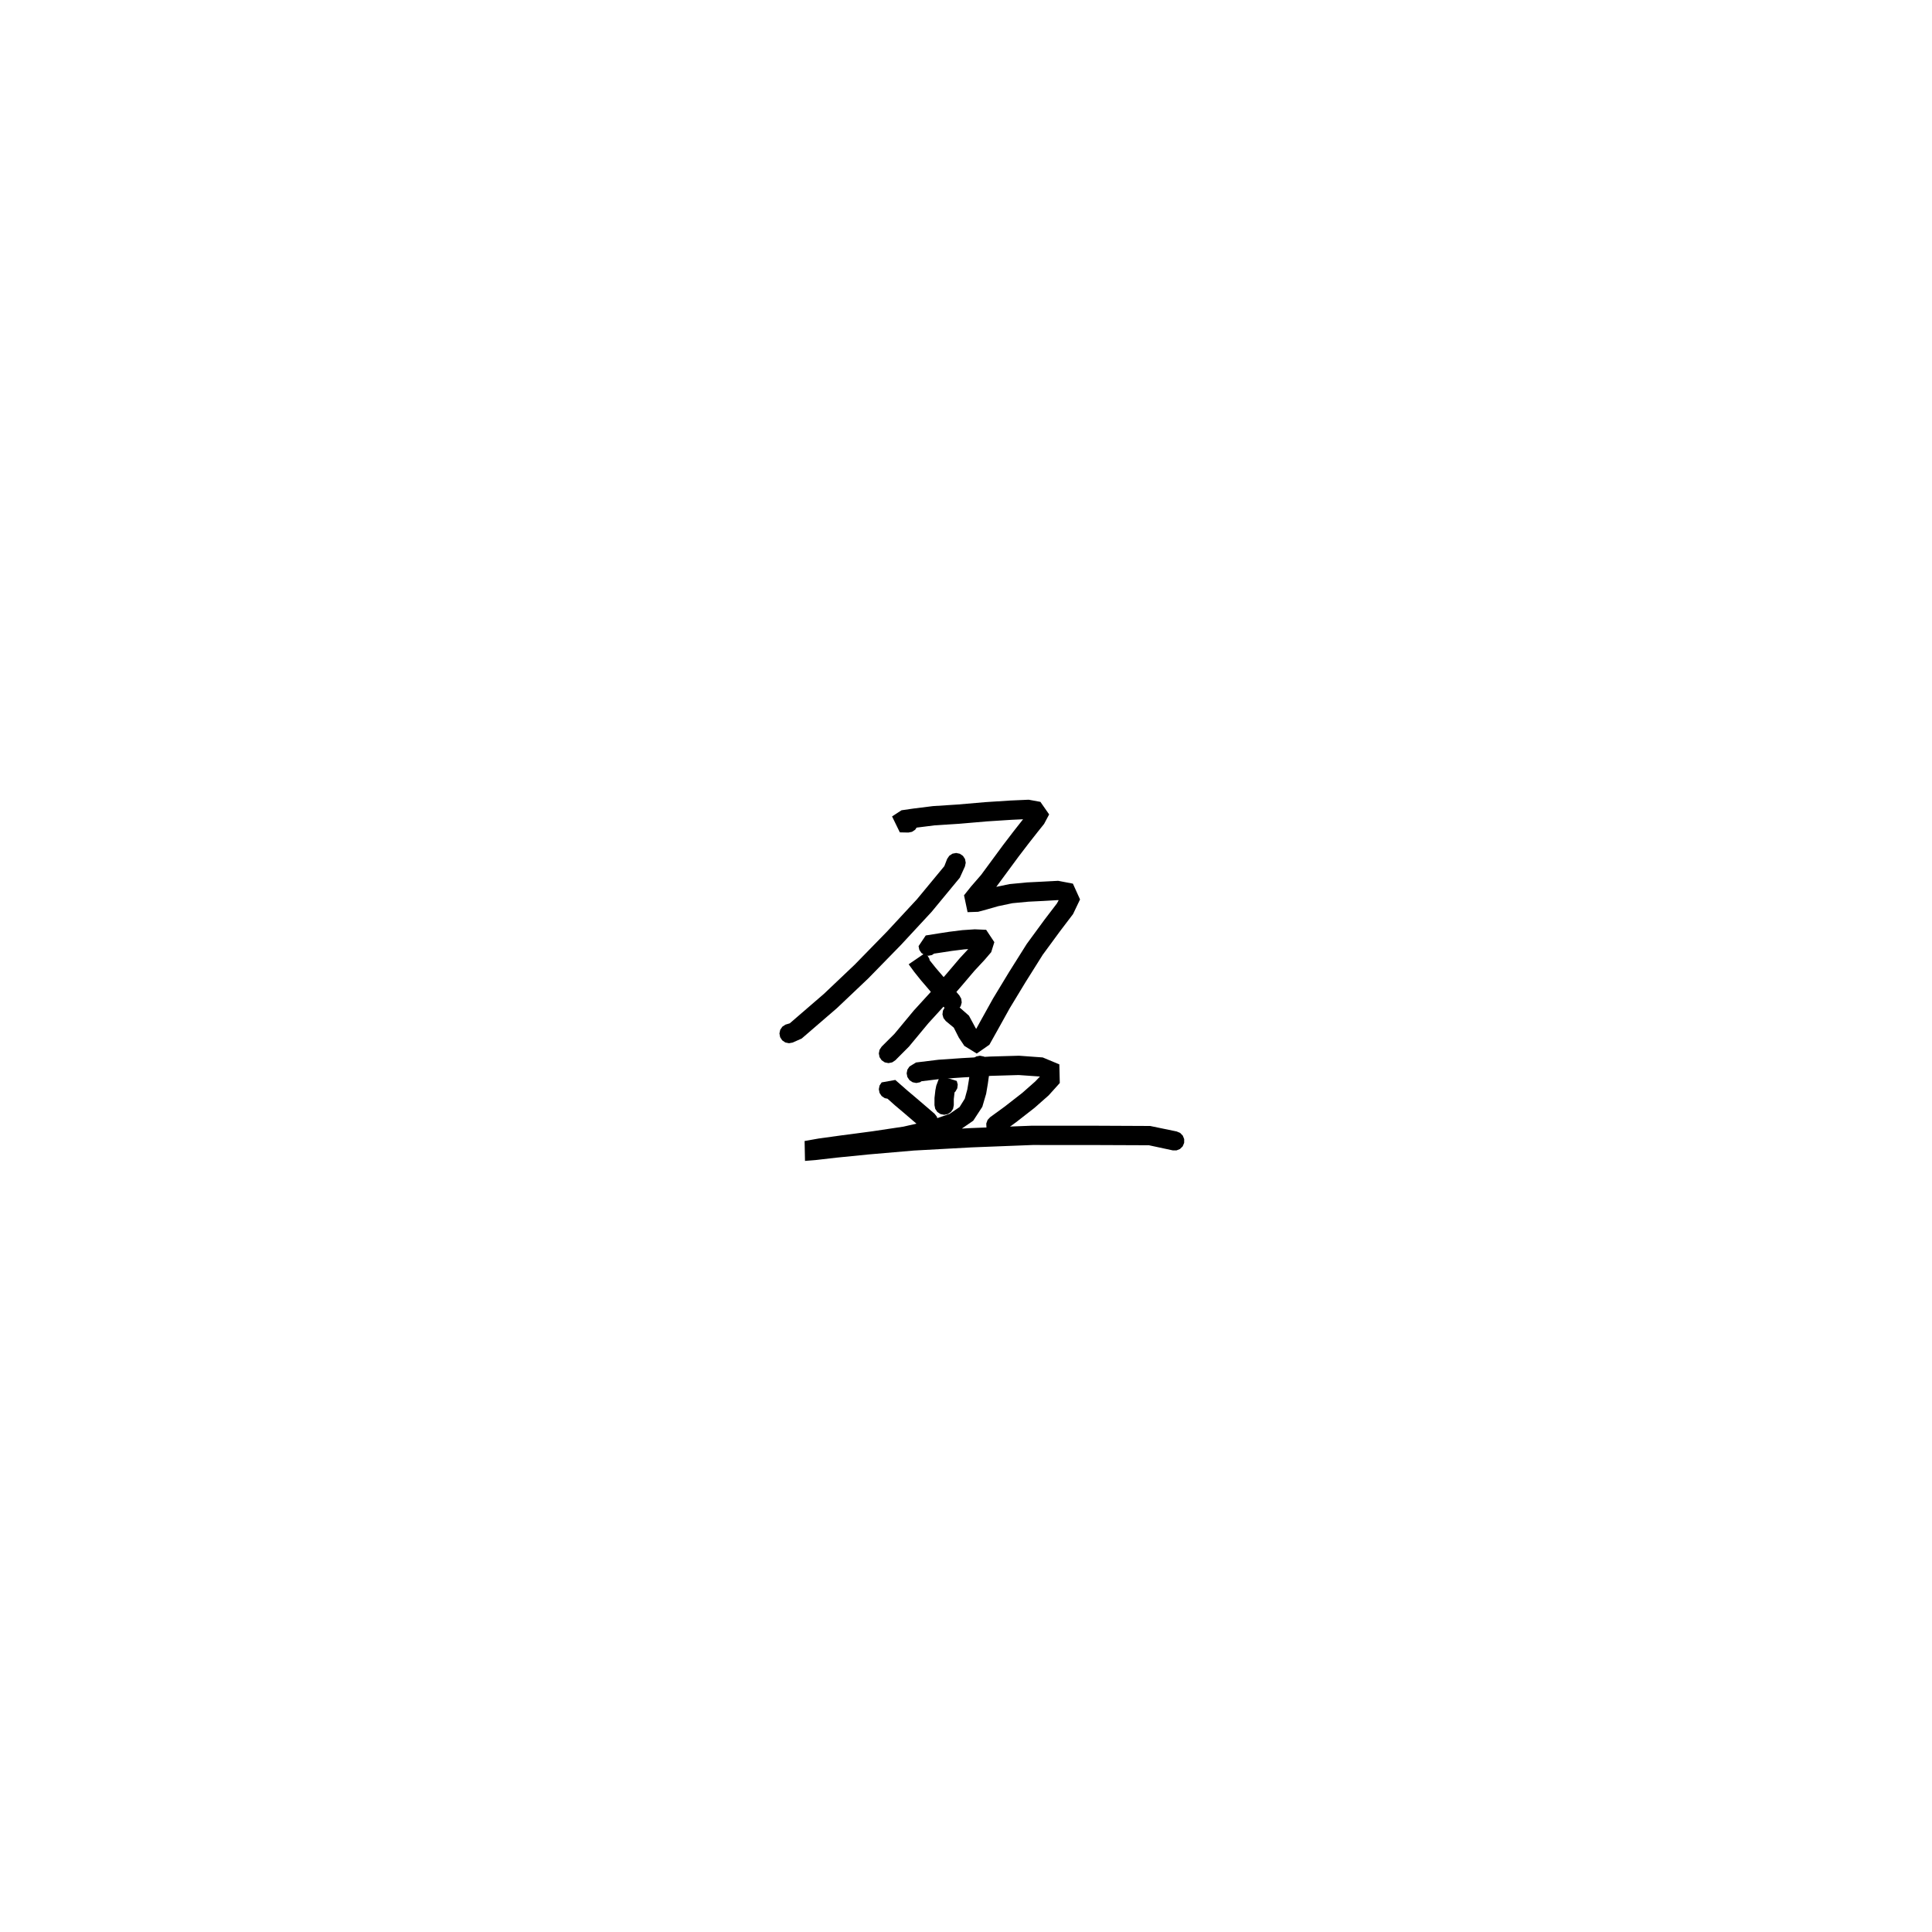
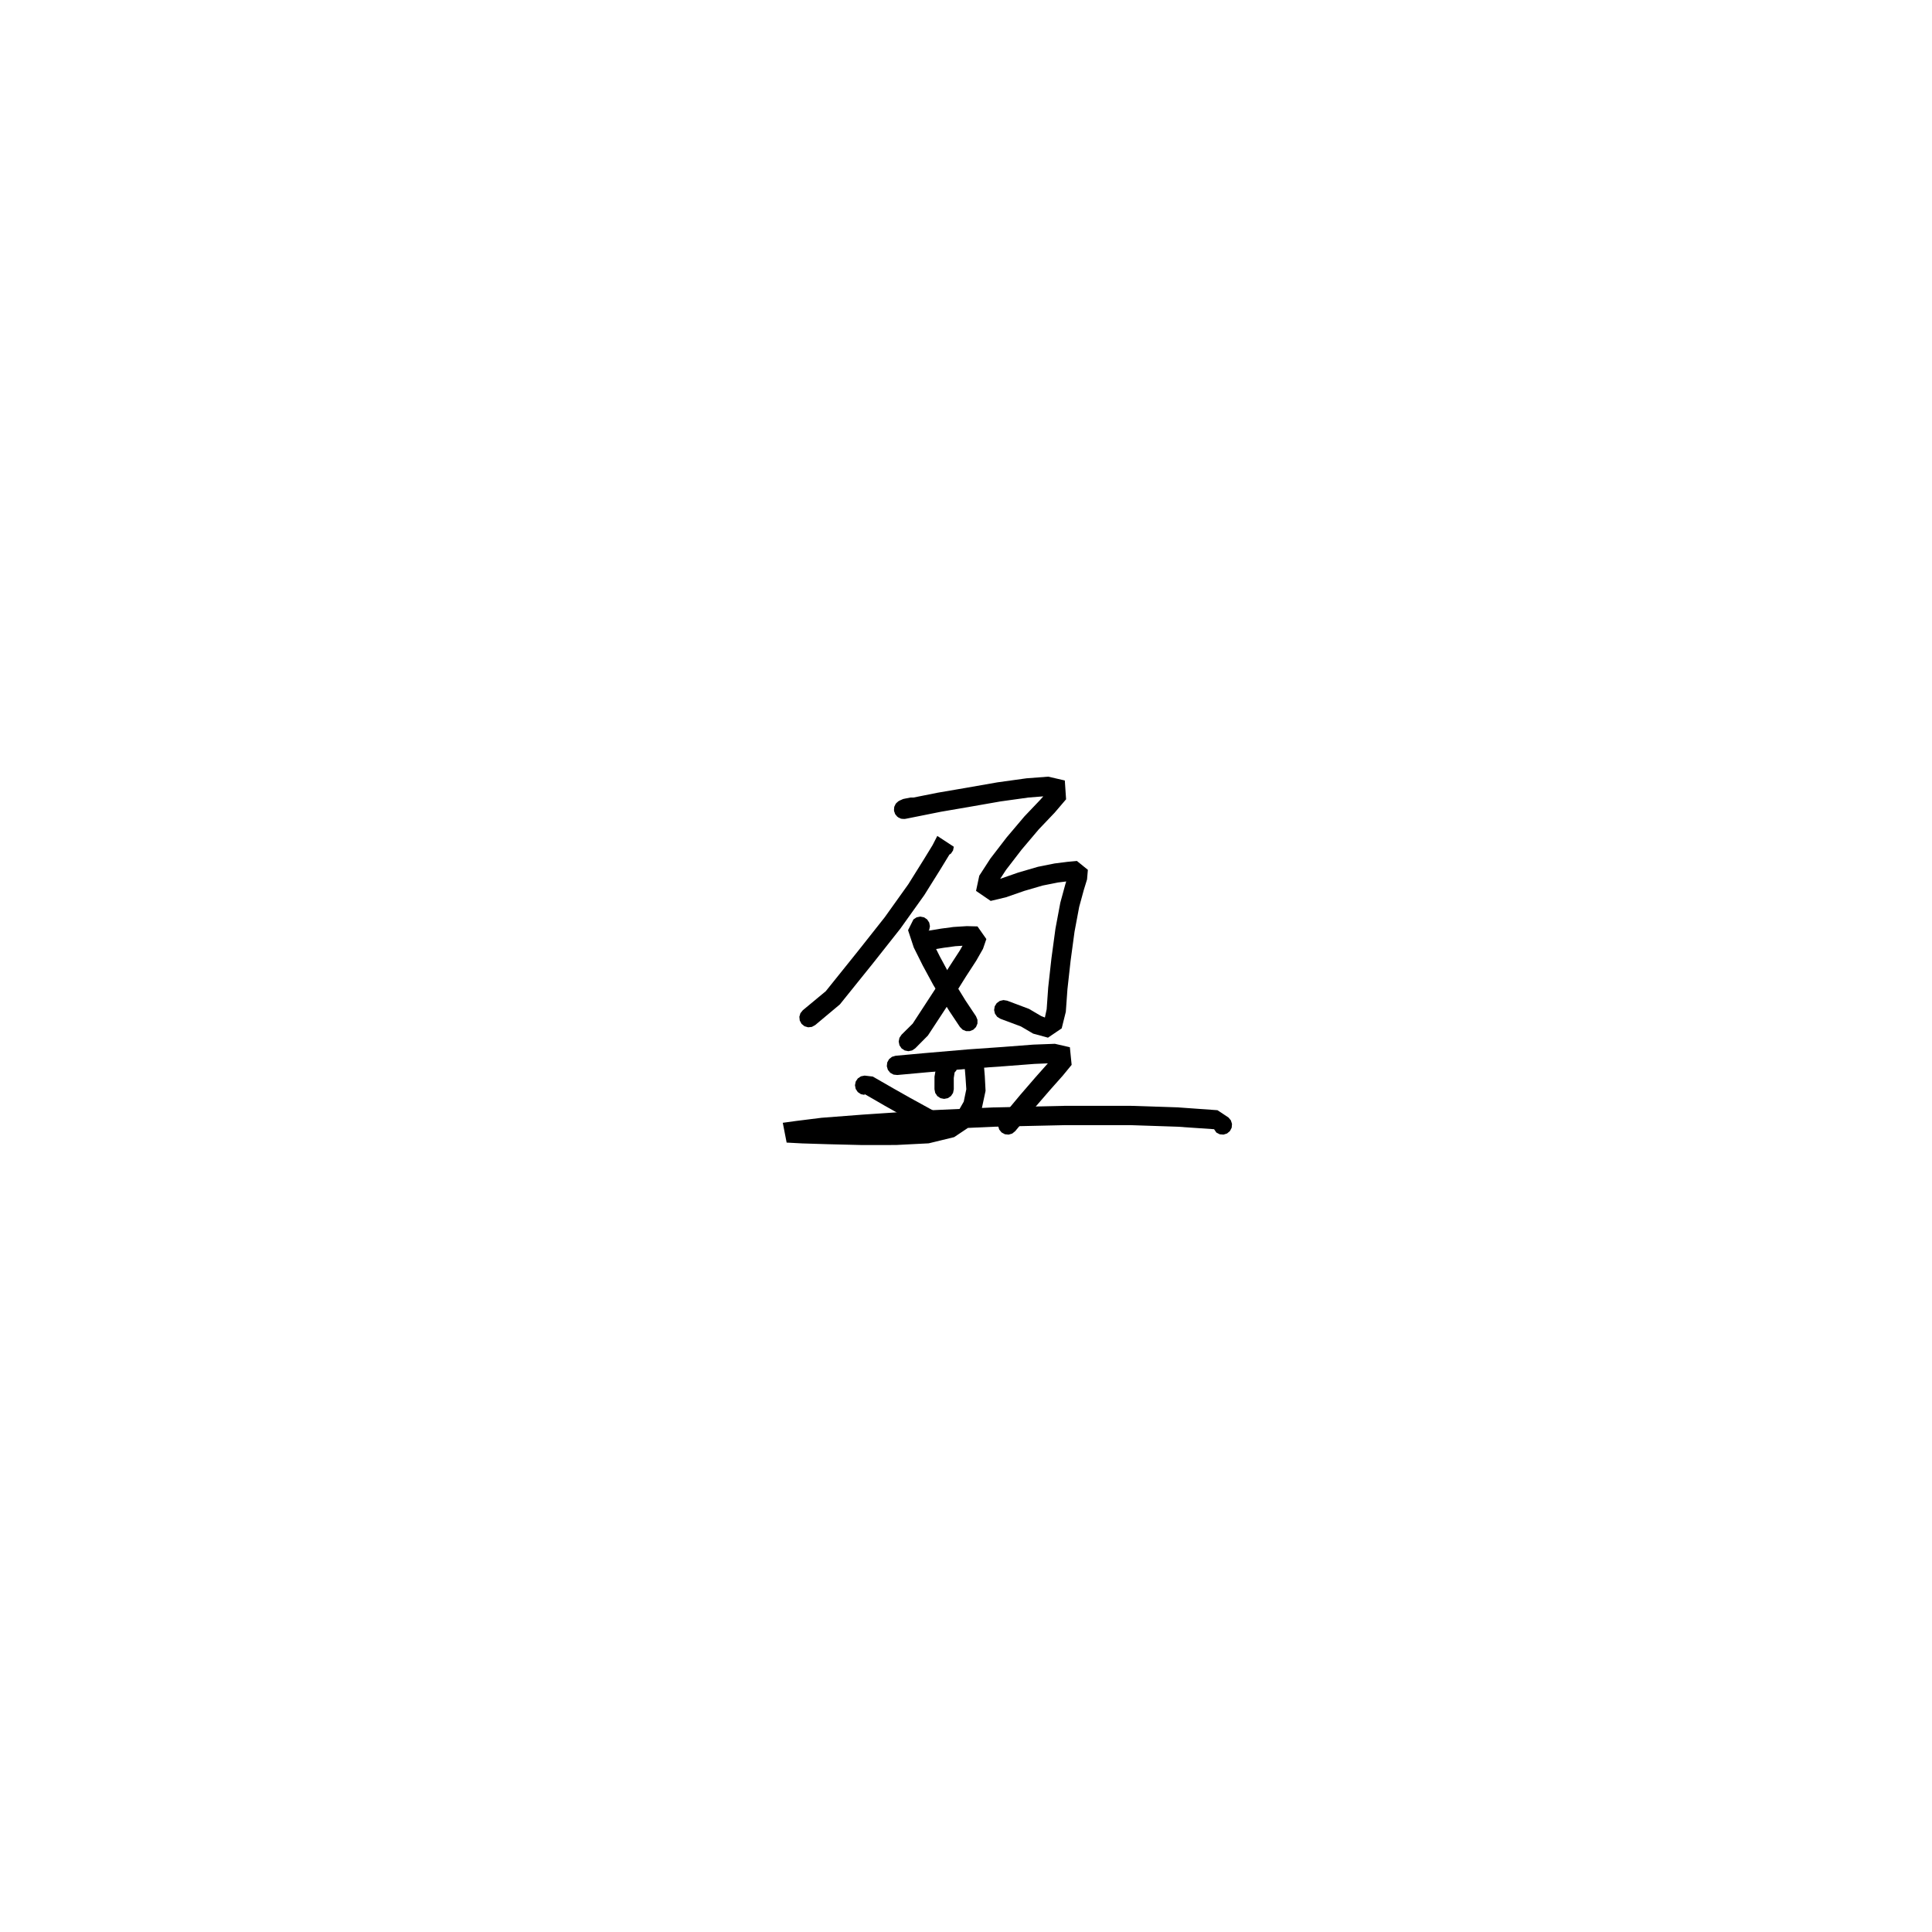
<svg xmlns="http://www.w3.org/2000/svg" viewBox="-300 -300 900 900" width="900" height="900" overflow="visible">
-   <path d="M 141.234 100.079 L 139.903 103.494 L 127.171 118.887 L 113.222 133.935 L 98.134 149.391 L 83.836 162.957 L 67.893 176.713 L 65.921 177.303 L 64.45 178.261 L 63.456 179.709 L 63.093 181.427 L 63.414 183.153 L 64.372 184.624 L 65.82 185.618 L 67.538 185.981 L 69.264 185.66 L 73.465 183.781 L 89.868 169.636 L 104.458 155.795 L 119.741 140.139 L 133.94 124.817 L 147.135 108.851 L 149.507 103.624 L 149.87 101.907 L 149.549 100.181 L 148.591 98.709 L 147.143 97.716 L 145.425 97.352 L 143.699 97.674 L 142.227 98.631 Z" fill="black" fill-rule="nonzero" />
-   <path d="M 123.148 78.833 L 120.944 78.921 L 123.331 84.86 L 121.902 86.245 L 126.698 85.573 L 135.407 84.482 L 146.821 83.746 L 159.784 82.635 L 171.18 81.9 L 178.938 81.535 L 181.635 82.016 L 179.787 78.392 L 179.178 78.411 L 176.287 82.022 L 172.182 87.245 L 167.326 93.596 L 162.118 100.664 L 157.032 107.572 L 152.295 113.032 L 149.078 117.068 L 150.736 124.919 L 155.66 124.751 L 159.917 123.593 L 164.949 122.151 L 171.593 120.747 L 179.032 120.044 L 186.348 119.679 L 192.633 119.312 L 195.386 119.478 L 194.283 117.306 L 192.35 120.862 L 186.577 128.422 L 178.311 139.7 L 170.06 152.82 L 162.594 165.14 L 156.992 175.222 L 153.55 181.473 L 154.256 181.812 L 156.316 181.664 L 154.449 178.854 L 151.368 173.133 L 146.447 168.806 L 144.917 167.945 L 143.173 167.735 L 141.483 168.209 L 140.102 169.294 L 139.241 170.824 L 139.032 172.567 L 139.505 174.258 L 140.59 175.639 L 144.311 178.719 L 146.662 183.368 L 149.239 187.225 L 155.003 190.781 L 160.894 186.675 L 164.86 179.593 L 170.368 169.675 L 177.717 157.55 L 185.764 144.745 L 193.794 133.8 L 199.872 125.805 L 203.124 118.99 L 199.799 111.633 L 192.923 110.317 L 185.875 110.691 L 178.375 111.068 L 170.258 111.846 L 162.829 113.404 L 157.49 114.926 L 153.599 115.99 L 154.079 116.563 L 156.478 122.191 L 159.186 118.82 L 164.08 113.169 L 169.363 106.003 L 174.526 98.996 L 179.299 92.755 L 183.343 87.608 L 186.378 83.811 L 188.732 79.386 L 184.662 73.54 L 179.21 72.539 L 170.672 72.915 L 159.105 73.661 L 146.142 74.772 L 134.593 75.518 L 125.524 76.65 L 119.95 77.459 L 115.557 80.325 L 119.179 87.746 L 123.148 87.833 L 124.87 87.491 L 126.33 86.515 L 127.306 85.055 L 127.648 83.333 L 127.306 81.611 L 126.33 80.151 L 124.87 79.176 Z" fill="black" fill-rule="nonzero" />
-   <path d="M 136.907 140.741 L 133.567 144.472 L 138.651 143.706 L 143.393 142.976 L 149.137 142.257 L 154.439 141.904 L 156.54 141.676 L 154.204 138.889 L 154.178 138.678 L 152.041 141.047 L 147.181 146.282 L 140.848 153.732 L 133.493 162.191 L 125.673 170.757 L 116.702 181.574 L 110.707 187.559 L 109.731 189.019 L 109.389 190.741 L 109.731 192.463 L 110.707 193.923 L 112.167 194.898 L 113.889 195.241 L 115.611 194.898 L 117.071 193.923 L 123.421 187.562 L 132.475 176.65 L 140.211 168.179 L 147.67 159.602 L 153.93 152.237 L 158.7 147.101 L 161.748 143.545 L 163.204 138.889 L 159.386 133.138 L 154.079 132.911 L 148.27 133.299 L 142.163 134.061 L 137.275 134.812 L 131.248 135.775 L 127.907 140.741 L 128.25 142.463 L 129.225 143.923 L 130.685 144.898 L 132.407 145.241 L 134.129 144.898 L 135.589 143.923 L 136.565 142.463 Z" fill="black" fill-rule="nonzero" />
-   <path d="M 130.716 144.123 L 123.291 149.202 L 125.931 152.811 L 128.946 156.579 L 132.694 160.953 L 140.102 169.595 L 141.483 170.68 L 143.173 171.153 L 144.917 170.944 L 146.447 170.083 L 147.532 168.703 L 148.005 167.012 L 147.796 165.269 L 146.935 163.738 L 139.528 155.096 L 135.869 150.828 L 132.958 147.189 L 131.647 145.86 L 126.691 152.173 L 128.385 152.637 L 130.127 152.417 L 131.652 151.548 L 132.729 150.161 L 133.192 148.467 L 132.973 146.725 L 132.103 145.2 Z" fill="black" fill-rule="nonzero" />
-   <path d="M 117.071 210.589 L 111.957 210.498 L 116.868 214.882 L 120.845 218.239 L 129.479 225.639 L 131.009 226.5 L 132.753 226.709 L 134.443 226.235 L 135.824 225.151 L 136.685 223.62 L 136.894 221.877 L 136.421 220.186 L 135.336 218.806 L 126.686 211.391 L 122.762 208.081 L 117.056 203.082 L 110.707 204.225 L 109.731 205.685 L 109.389 207.407 L 109.731 209.129 L 110.707 210.589 L 112.167 211.565 L 113.889 211.907 L 115.611 211.565 Z" fill="black" fill-rule="nonzero" />
-   <path d="M 130.034 203.182 L 128.234 203.817 L 138.017 202.628 L 148.61 201.899 L 161.857 201.163 L 174.558 200.796 L 184.26 201.476 L 186.888 201.951 L 185.941 199.933 L 182.245 203.8 L 176.213 209.119 L 167.965 215.546 L 161.242 220.435 L 160.051 221.725 L 159.444 223.372 L 159.514 225.127 L 160.25 226.721 L 161.539 227.912 L 163.187 228.519 L 164.941 228.449 L 166.536 227.713 L 173.393 222.725 L 181.935 216.066 L 188.496 210.274 L 193.689 204.512 L 193.483 195.827 L 185.74 192.598 L 174.701 191.797 L 161.477 192.171 L 148.057 192.916 L 137.168 193.668 L 126.705 194.948 L 123.67 196.818 L 122.694 198.278 L 122.352 200 L 122.694 201.722 L 123.67 203.182 L 125.13 204.157 L 126.852 204.5 L 128.574 204.157 Z" fill="black" fill-rule="nonzero" />
-   <path d="M 145.692 203.543 L 137.867 201.139 L 136.148 205.759 L 135.733 207.867 L 135.323 211.464 L 135.315 214.815 L 135.657 216.537 L 136.633 217.997 L 138.093 218.972 L 139.815 219.315 L 141.537 218.972 L 142.997 217.997 L 143.972 216.537 L 144.315 214.815 L 144.307 211.993 L 144.638 209.17 L 144.963 207.574 L 144.231 207.503 L 137.642 207.568 L 138.718 208.955 L 140.244 209.825 L 141.986 210.044 L 143.679 209.58 L 145.066 208.504 L 145.936 206.979 L 146.155 205.237 Z" fill="black" fill-rule="nonzero" />
-   <path d="M 151.981 196.296 L 152.002 198.339 L 151.292 203.398 L 150.615 207.507 L 149.437 211.809 L 147.003 215.707 L 142.325 218.9 L 133.422 221.961 L 120.841 224.836 L 106.223 227.026 L 92.179 228.873 L 81.36 230.366 L 74.814 231.522 L 75 240.796 L 79.916 240.401 L 89.549 239.29 L 104.3 237.814 L 125.679 235.971 L 152.617 234.495 L 181.018 233.388 L 206.842 233.389 L 235.205 233.503 L 246.295 235.885 L 248.051 235.905 L 249.68 235.251 L 250.936 234.023 L 251.626 232.409 L 251.645 230.653 L 250.991 229.023 L 249.764 227.768 L 248.149 227.078 L 235.782 224.522 L 206.862 224.389 L 180.834 224.39 L 152.198 225.505 L 125.062 226.992 L 103.477 228.852 L 88.599 230.34 L 78.973 231.451 L 75 231.796 L 76.668 240.329 L 82.714 239.264 L 93.377 237.793 L 107.48 235.937 L 122.492 233.683 L 135.838 230.631 L 146.194 227.026 L 153.367 222.071 L 157.6 215.599 L 159.385 209.53 L 160.19 204.75 L 160.961 199.192 L 160.981 196.296 L 160.639 194.574 L 159.663 193.114 L 158.204 192.139 L 156.481 191.796 L 154.759 192.139 L 153.299 193.114 L 152.324 194.574 Z" fill="black" fill-rule="nonzero" />
+   <path d="M 144.315 94.444 L 136.633 89.411 L 134.4 93.741 L 130.435 100.221 L 123.123 111.925 L 112.146 127.293 L 99.631 143.119 L 84.675 161.743 L 73.971 170.617 L 72.867 171.983 L 72.37 173.667 L 72.556 175.413 L 73.395 176.955 L 74.76 178.059 L 76.444 178.556 L 78.19 178.37 L 79.733 177.531 L 91.251 167.887 L 106.666 148.732 L 119.336 132.707 L 130.581 116.964 L 138.084 104.964 L 142.267 98.111 L 142.997 95.775 L 135.315 94.444 L 135.657 96.167 L 136.633 97.626 L 138.093 98.602 L 139.815 98.944 L 141.537 98.602 L 142.997 97.626 L 143.972 96.167 Z" fill="black" fill-rule="nonzero" />
+   <path d="M 124.117 71.513 L 120.73 72.202 L 118.913 73.012 L 117.526 74.089 L 116.657 75.614 L 116.437 77.356 L 116.901 79.049 L 117.978 80.437 L 119.503 81.306 L 121.245 81.526 L 122.938 81.062 L 123.098 80.885 L 125.883 80.339 L 127.504 79.665 L 128.744 78.422 L 129.414 76.799 L 129.413 75.043 L 128.739 73.422 L 127.496 72.182 L 125.873 71.511 Z M 121.808 81.45 L 123.66 81.079 L 129.216 79.968 L 138.404 78.13 L 151.324 75.915 L 166.072 73.334 L 179.209 71.509 L 188.333 70.796 L 190.267 70.494 L 188.934 67.66 L 184.646 72.515 L 177.2 80.335 L 168.907 90.135 L 161.344 99.97 L 156.186 107.936 L 154.674 115.017 L 161.501 119.681 L 168.546 118.005 L 177.109 115.028 L 185.721 112.514 L 192.777 111.105 L 198.499 110.394 L 200.923 110.04 L 198.042 107.388 L 197.685 107.373 L 196.229 112.097 L 193.94 120.505 L 191.667 132.625 L 189.793 146.486 L 188.297 159.95 L 187.577 170.146 L 186.531 175.025 L 187.738 174.394 L 185.025 173.317 L 179.324 169.974 L 169.173 166.157 L 167.44 165.873 L 165.73 166.274 L 164.304 167.298 L 163.379 168.79 L 163.095 170.523 L 163.496 172.232 L 164.52 173.658 L 166.013 174.584 L 175.614 178.174 L 181.272 181.497 L 188.188 183.383 L 194.58 179.049 L 196.498 171.335 L 197.258 160.79 L 198.725 147.588 L 200.555 134.042 L 202.726 122.458 L 204.882 114.57 L 206.389 109.664 L 206.773 105.205 L 201.67 101.071 L 197.427 101.458 L 191.297 102.228 L 183.538 103.783 L 174.373 106.454 L 165.899 109.403 L 161.092 110.69 L 163.474 113.131 L 164.184 112.064 L 168.656 105.216 L 175.908 95.79 L 183.911 86.332 L 191.28 78.596 L 196.622 72.34 L 196.029 63.58 L 188.333 61.796 L 178.199 62.565 L 164.669 64.444 L 149.787 67.048 L 136.781 69.277 L 127.451 71.143 L 121.895 72.254 L 120.043 72.624 L 118.422 73.298 L 117.182 74.541 L 116.511 76.164 L 116.513 77.92 L 117.187 79.541 L 118.43 80.781 L 120.053 81.451 Z" fill="black" fill-rule="nonzero" />
+   <path d="M 132.407 134.389 L 133.738 135.707 L 132.851 142.49 L 135.297 142.228 L 139.734 141.488 L 145.063 140.775 L 150.728 140.423 L 153.168 140.292 L 150.518 136.63 L 149.864 137.988 L 147.097 142.82 L 142.315 150.177 L 136.762 159.06 L 131.232 167.539 L 125.156 176.861 L 119.966 182.003 L 118.991 183.463 L 118.648 185.185 L 118.991 186.907 L 119.966 188.367 L 121.426 189.343 L 123.148 189.685 L 124.87 189.343 L 126.33 188.367 L 132.251 182.398 L 138.768 172.461 L 144.349 163.903 L 149.908 155.009 L 154.755 147.55 L 157.914 142.012 L 159.482 137.444 L 155.351 131.56 L 150.383 131.429 L 144.196 131.817 L 138.415 132.586 L 133.962 133.328 L 130.483 133.807 L 127.374 142.071 L 132.407 143.389 L 134.129 143.046 L 135.589 142.071 L 136.565 140.611 L 136.907 138.889 L 136.565 137.167 L 135.589 135.707 L 134.129 134.731 Z" fill="black" fill-rule="nonzero" />
+   <path d="M 125.522 128.299 L 123.01 133.324 L 125.675 141.394 L 129.899 149.859 L 134.817 158.934 L 142.188 170.93 L 147.182 178.422 L 148.422 179.665 L 150.043 180.339 L 151.799 180.34 L 153.422 179.67 L 154.665 178.43 L 155.339 176.808 L 155.34 175.053 L 154.67 173.43 L 149.787 166.107 L 142.591 154.399 L 137.879 145.696 L 133.954 137.865 L 131.928 132.108 L 131.886 134.663 L 132.861 133.204 L 133.204 131.481 L 132.861 129.759 L 131.886 128.299 L 130.426 127.324 L 128.704 126.981 L 126.982 127.324 Z" fill="black" fill-rule="nonzero" />
+   <path d="M 102.778 210.056 L 102.67 209.606 L 112.027 215.018 L 119.728 219.366 L 132.091 226.165 L 133.765 226.695 L 135.514 226.544 L 137.072 225.735 L 138.202 224.391 L 138.732 222.717 L 138.581 220.968 L 137.772 219.409 L 136.428 218.279 L 124.099 211.498 L 116.492 207.204 L 106.59 201.505 L 102.778 201.056 L 101.056 201.398 L 99.596 202.374 L 98.62 203.833 L 98.278 205.556 L 98.62 207.278 L 99.596 208.738 L 101.056 209.713 Z" fill="black" fill-rule="nonzero" />
+   <path d="M 118 200.778 L 131.567 199.544 L 151.65 197.819 L 167.551 196.71 L 181.943 195.603 L 191.178 195.239 L 193.094 195.121 L 191.531 191.357 L 188.266 195.201 L 182.354 201.852 L 175.268 210.056 L 165.987 221.193 L 165.148 222.735 L 164.963 224.481 L 165.46 226.165 L 166.564 227.531 L 168.106 228.37 L 169.852 228.556 L 171.536 228.059 L 172.901 226.955 L 182.139 215.87 L 189.127 207.778 L 195.067 201.095 L 199.21 196.05 L 198.388 187.842 L 191.415 186.242 L 181.39 186.62 L 166.894 187.734 L 150.943 188.847 L 130.779 190.579 L 117.185 191.815 L 115.501 192.312 L 114.136 193.415 L 113.296 194.958 L 113.111 196.704 L 113.608 198.388 L 114.712 199.753 L 116.254 200.593 Z" fill="black" fill-rule="nonzero" />
+   <path d="M 137.922 193.8 L 136.163 196.725 L 135.325 201.553 L 135.315 207.407 L 135.657 209.129 L 136.633 210.589 L 138.093 211.565 L 139.815 211.907 L 141.537 211.565 L 142.997 210.589 L 143.972 209.129 L 144.315 207.407 L 144.305 202.151 L 144.701 199.571 L 145.411 198.792 L 146.081 197.17 L 146.079 195.414 L 145.406 193.792 L 144.163 192.552 L 142.54 191.882 L 140.784 191.884 L 139.163 192.557 Z" fill="black" fill-rule="nonzero" />
+   <path d="M 156.803 196.457 L 149.259 194.983 L 149.413 197.505 L 149.77 201.791 L 150.145 207.404 L 148.954 213.184 L 146.207 217.985 L 141.091 221.384 L 131.455 223.686 L 117.115 224.39 L 100.979 224.389 L 85.864 224.02 L 74.065 223.652 L 67.259 223.296 L 66.832 231.773 L 71.866 231.13 L 83.575 229.665 L 102.726 228.192 L 130.432 226.345 L 163.299 224.868 L 196.534 224.129 L 226.418 224.129 L 248.481 224.865 L 265.567 226.035 L 266.633 227.588 L 268.192 228.396 L 269.941 228.547 L 271.615 228.016 L 272.958 226.885 L 273.767 225.327 L 273.917 223.577 L 273.386 221.903 L 272.256 220.56 L 267.149 217.175 L 248.926 215.876 L 226.545 215.13 L 196.429 215.13 L 162.997 215.873 L 129.939 217.359 L 102.089 219.215 L 82.722 220.705 L 70.726 222.203 L 64.649 223.042 L 66.444 232.259 L 73.713 232.645 L 85.618 233.017 L 100.873 233.389 L 117.329 233.388 L 132.619 232.61 L 144.464 229.728 L 152.682 224.237 L 157.342 216.446 L 159.114 208.151 L 158.749 201.172 L 158.365 196.569 L 157.531 191.437 L 148.753 192.432 L 148.289 194.125 L 148.509 195.867 L 149.378 197.393 L 150.765 198.469 L 152.459 198.933 L 154.201 198.714 L 155.726 197.844 Z" fill="black" fill-rule="nonzero" />
</svg>
